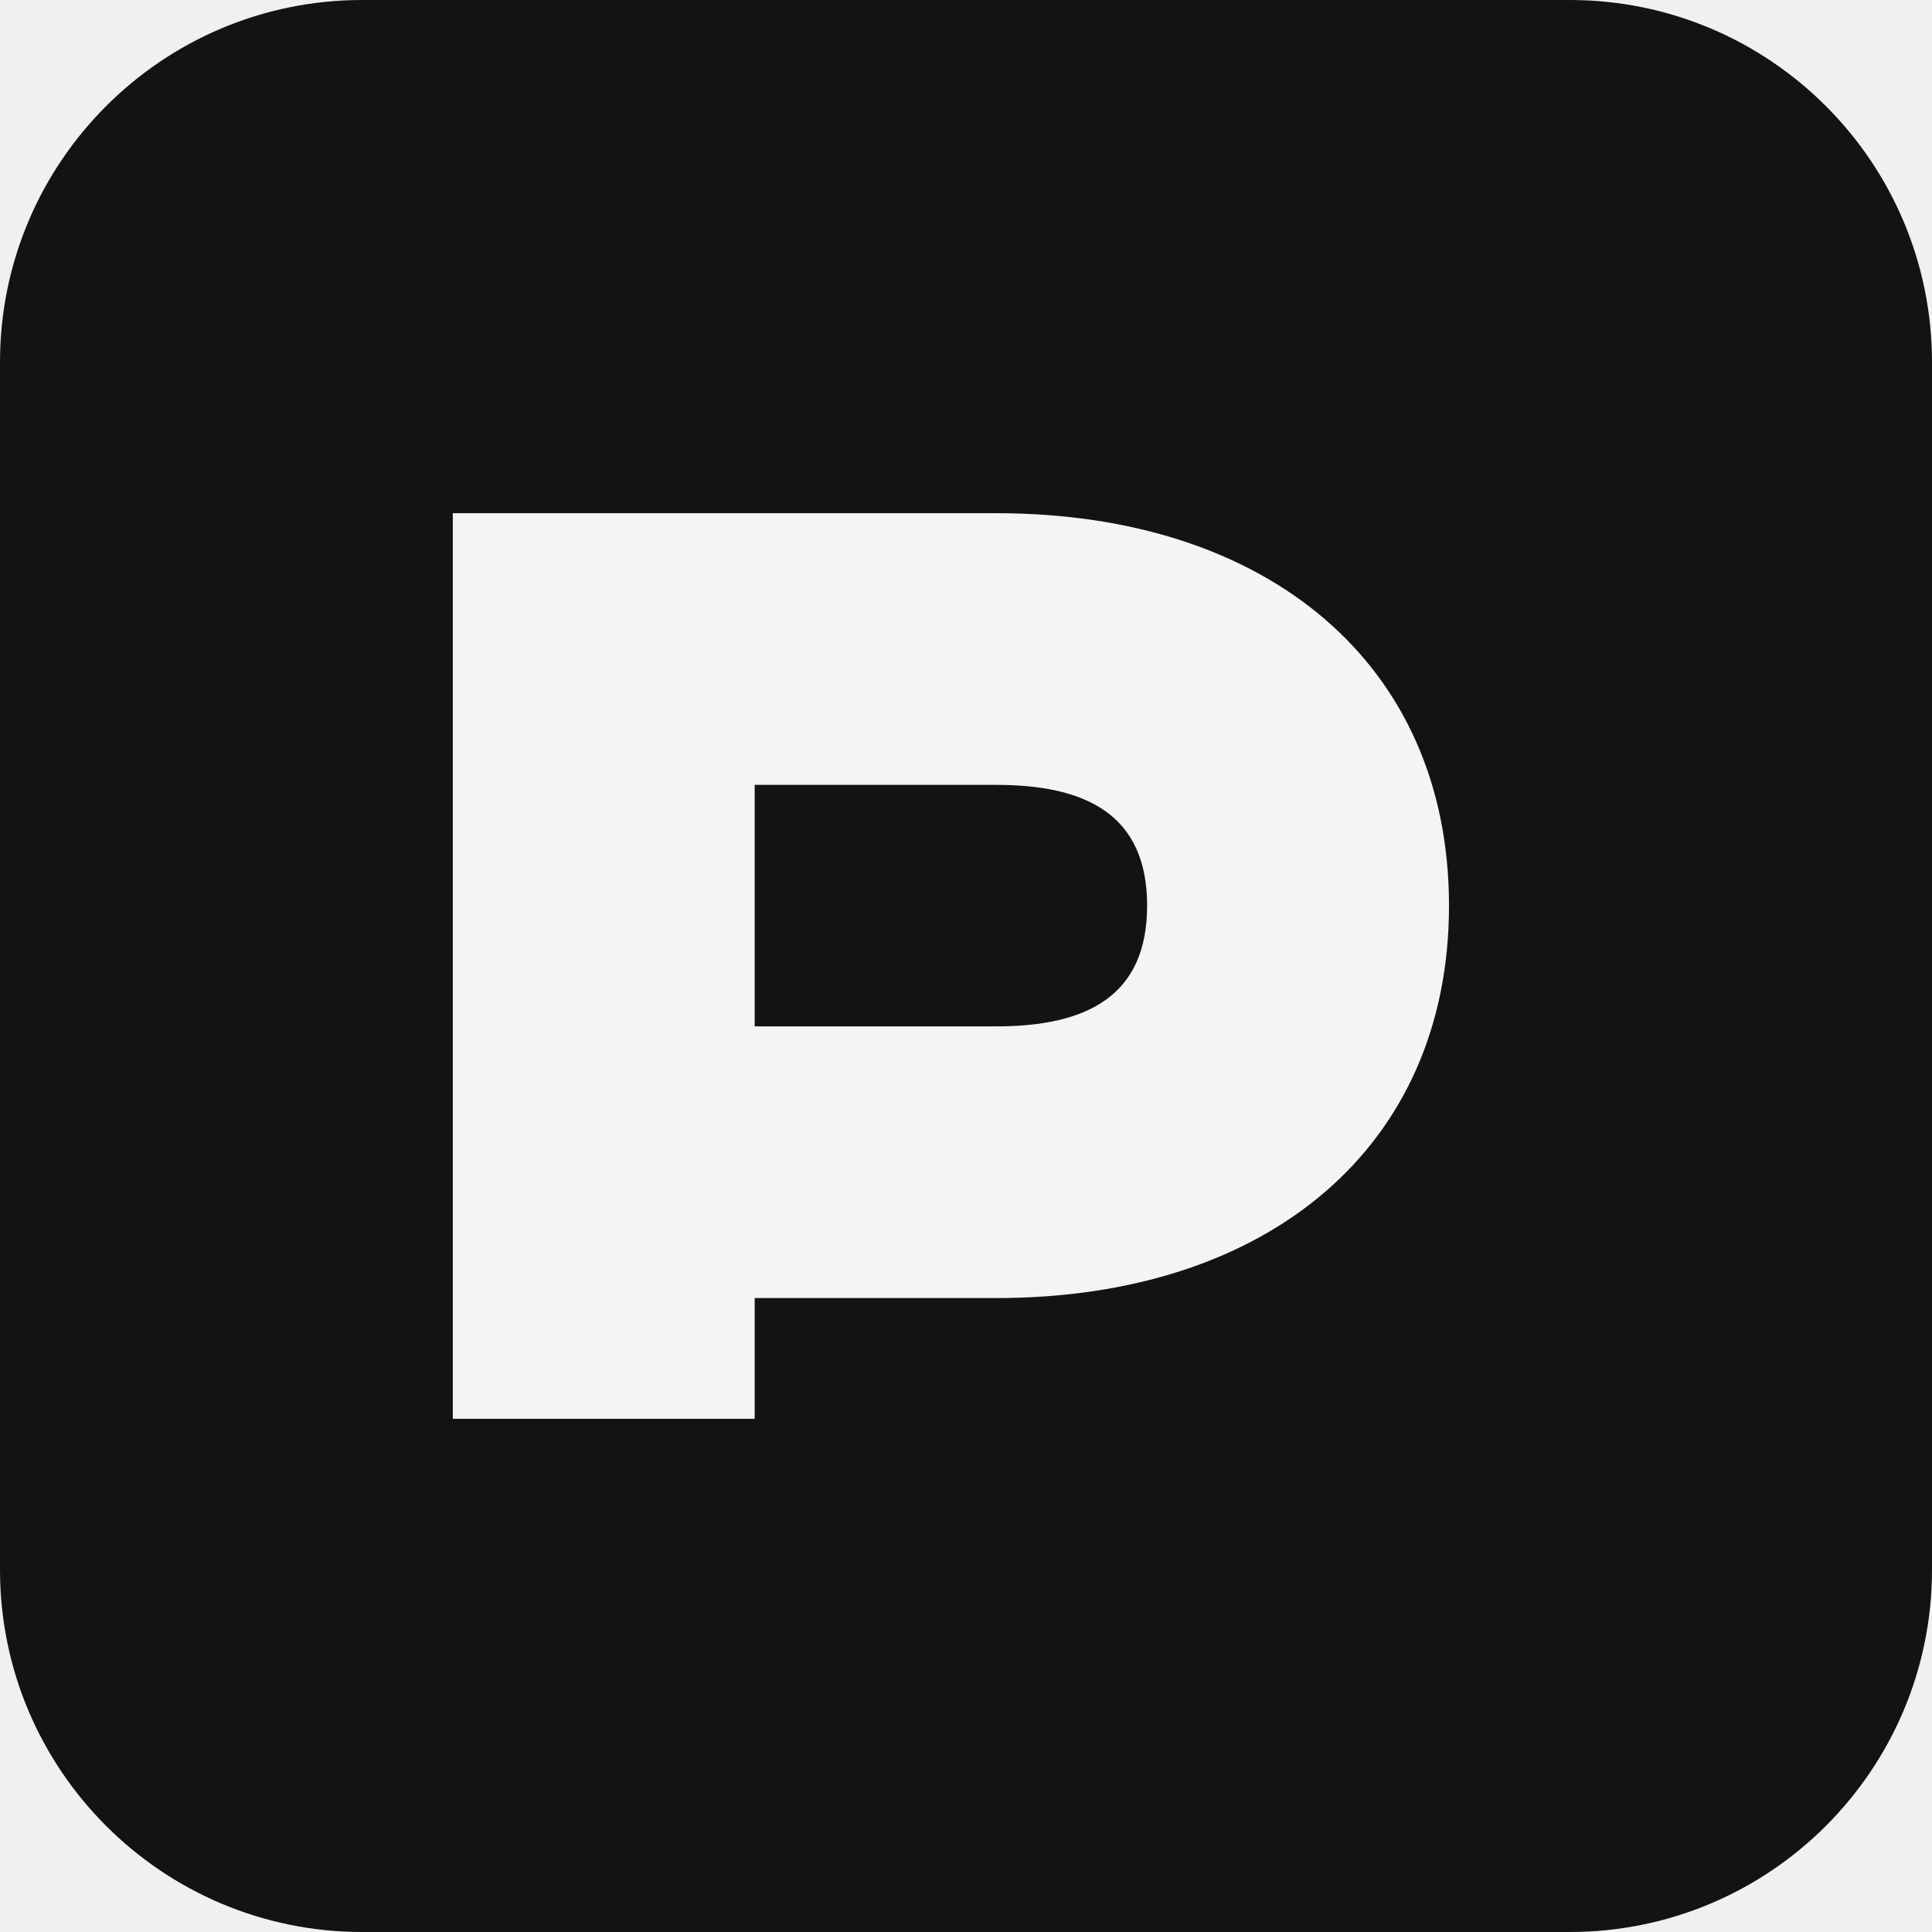
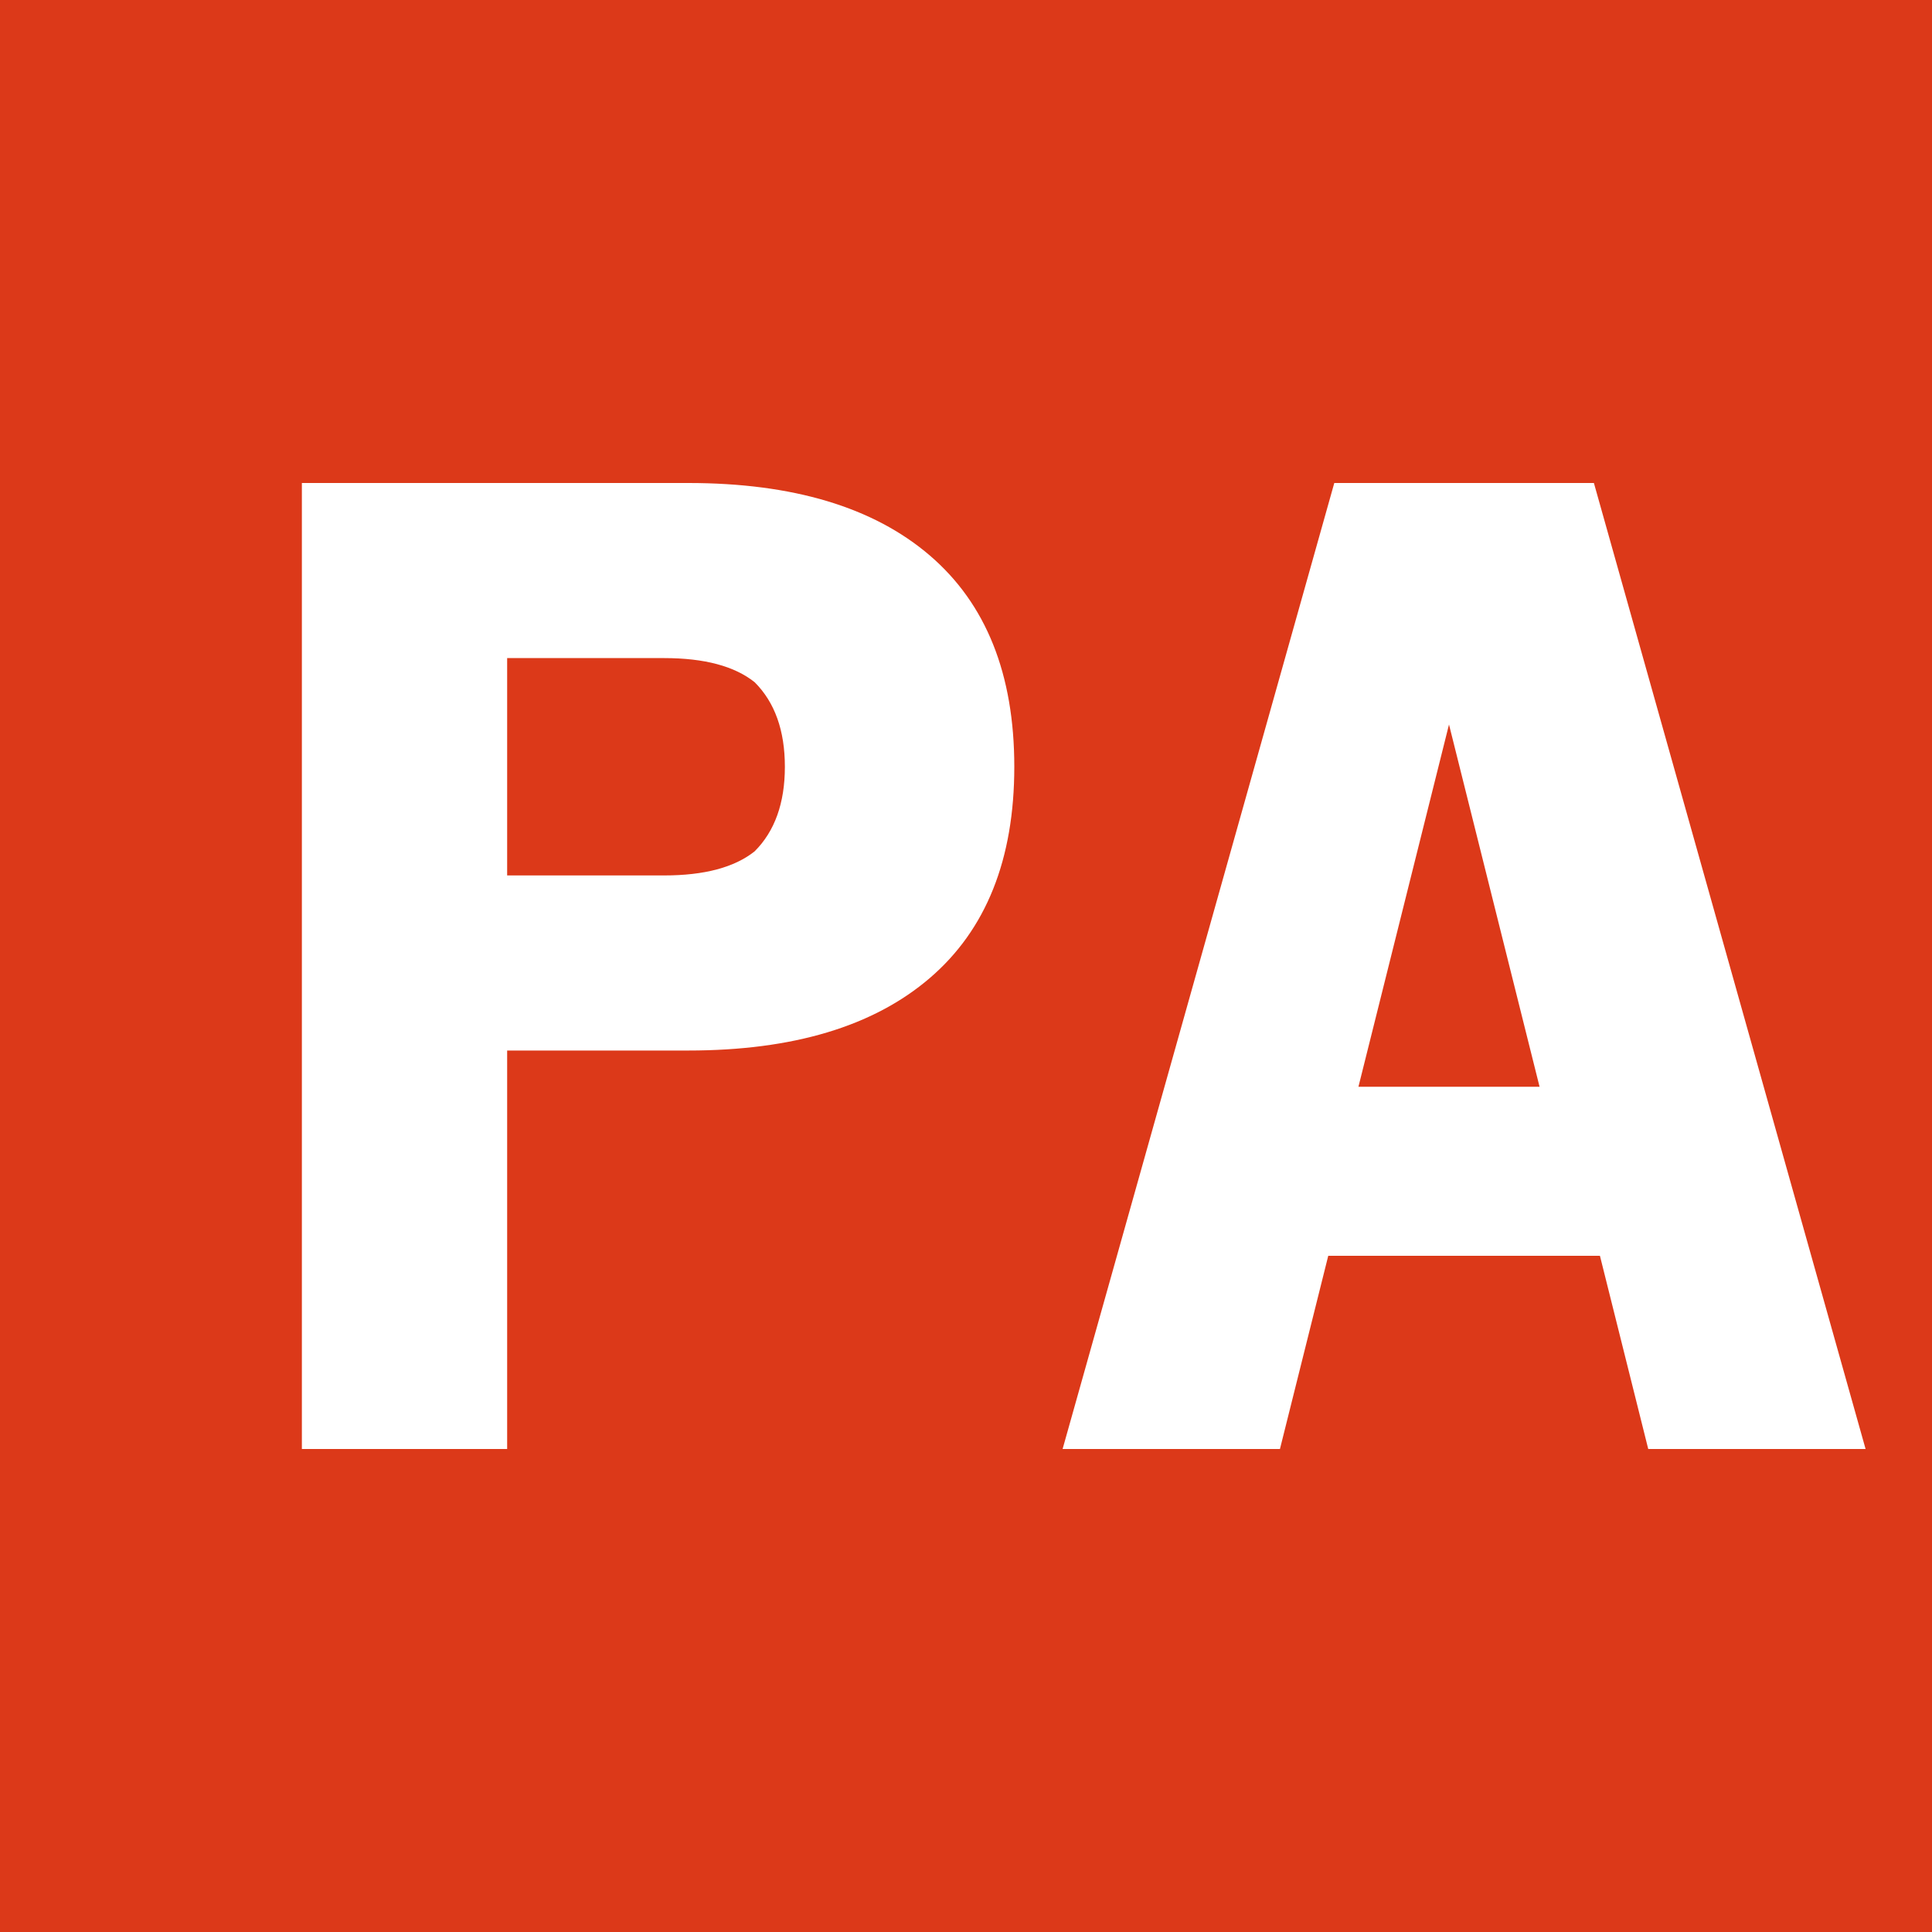
- <svg xmlns="http://www.w3.org/2000/svg" viewBox="0 0 64 64">
-   <rect width="64" height="64" rx="12" fill="#111315" />
-   <path d="M15 47V17h18c9 0 15 5 15 13s-6 13-15 13H25v4H15Zm10-13h8c3 0 5-1 5-4s-2-4-5-4h-8v8Z" fill="#f4f5f2" />
+ <svg xmlns="http://www.w3.org/2000/svg" viewBox="0 0 32 32" role="img" aria-label="Pablo Aller">
+   <rect width="32" height="32" fill="#dc3919" />
+   <path fill="#ffffff" d="M5 24V8h6.4q2.6 0 4 1.2t1.4 3.5q0 2.3-1.4 3.5t-4 1.2H8.4V24Zm3.4-9.5h2.6q1 0 1.5-.4.5-.5.5-1.4t-.5-1.4q-.5-.4-1.5-.4H8.4Z" />
+   <path fill="#ffffff" d="M17.6 24l4.5-16h4.3L30.9 24h-3.6l-.8-3.2h-4.5L21.2 24Zm4.9-6h3l-1.5-6Z" />
</svg>
